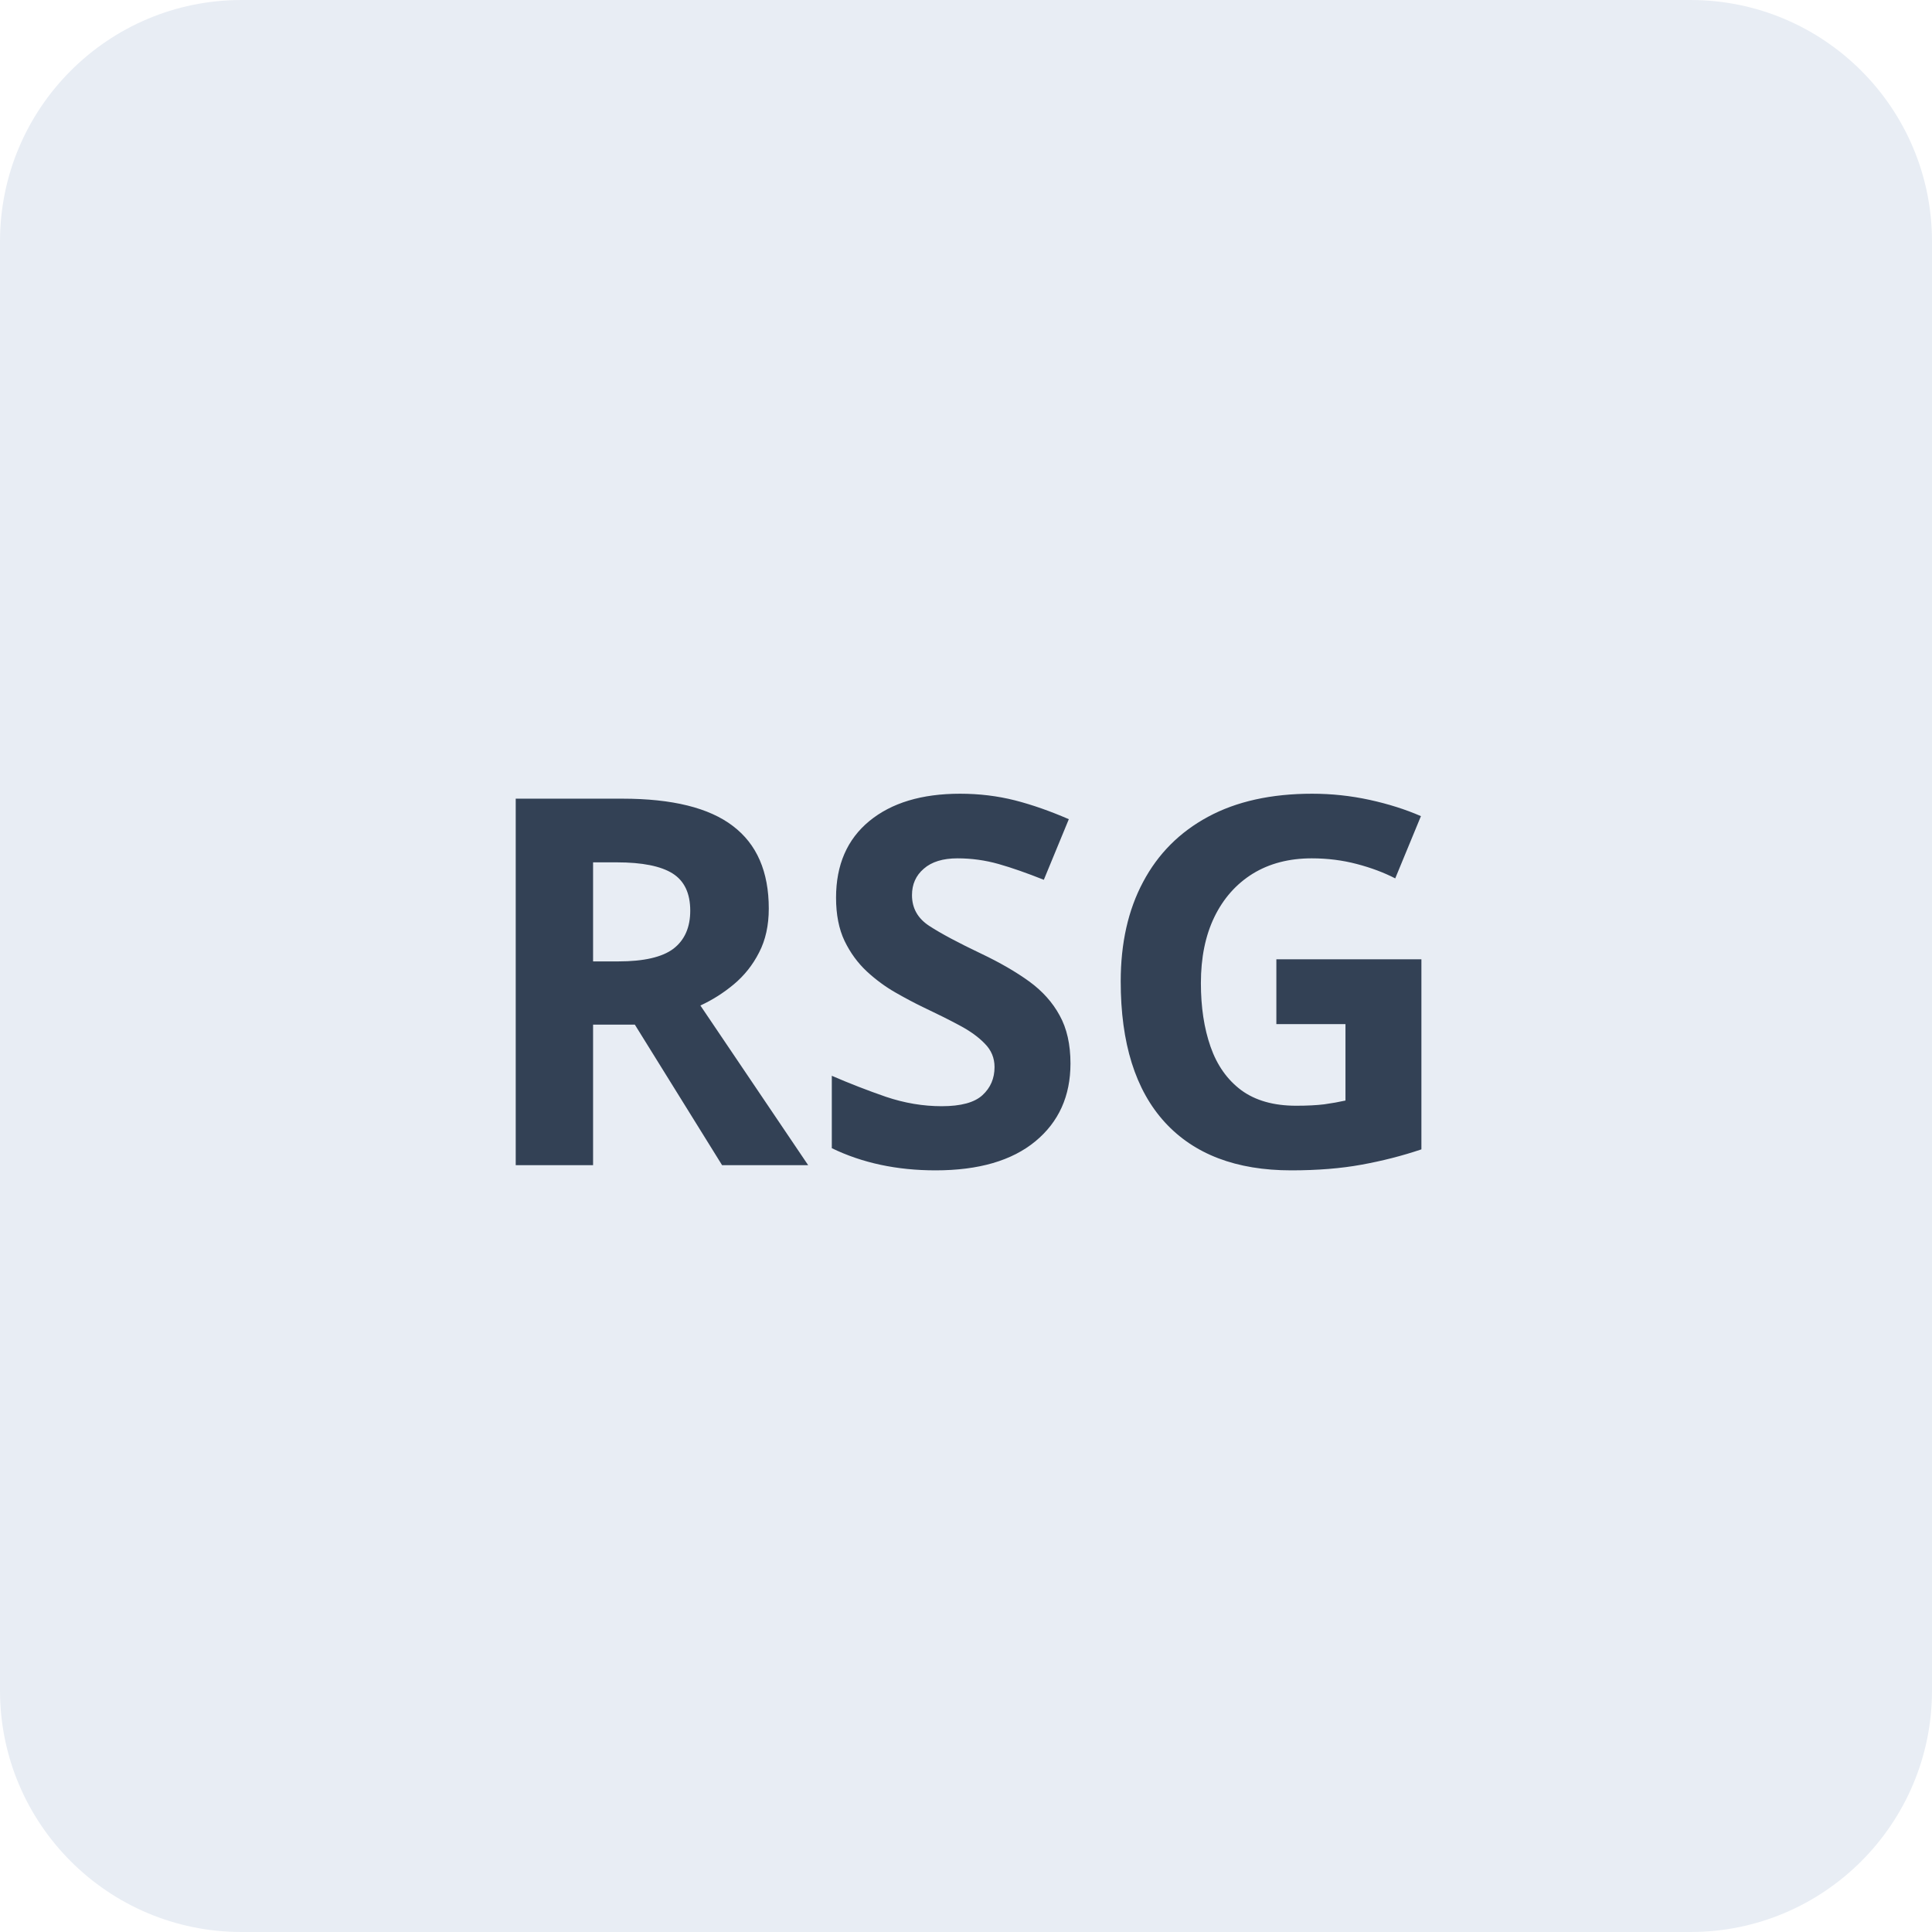
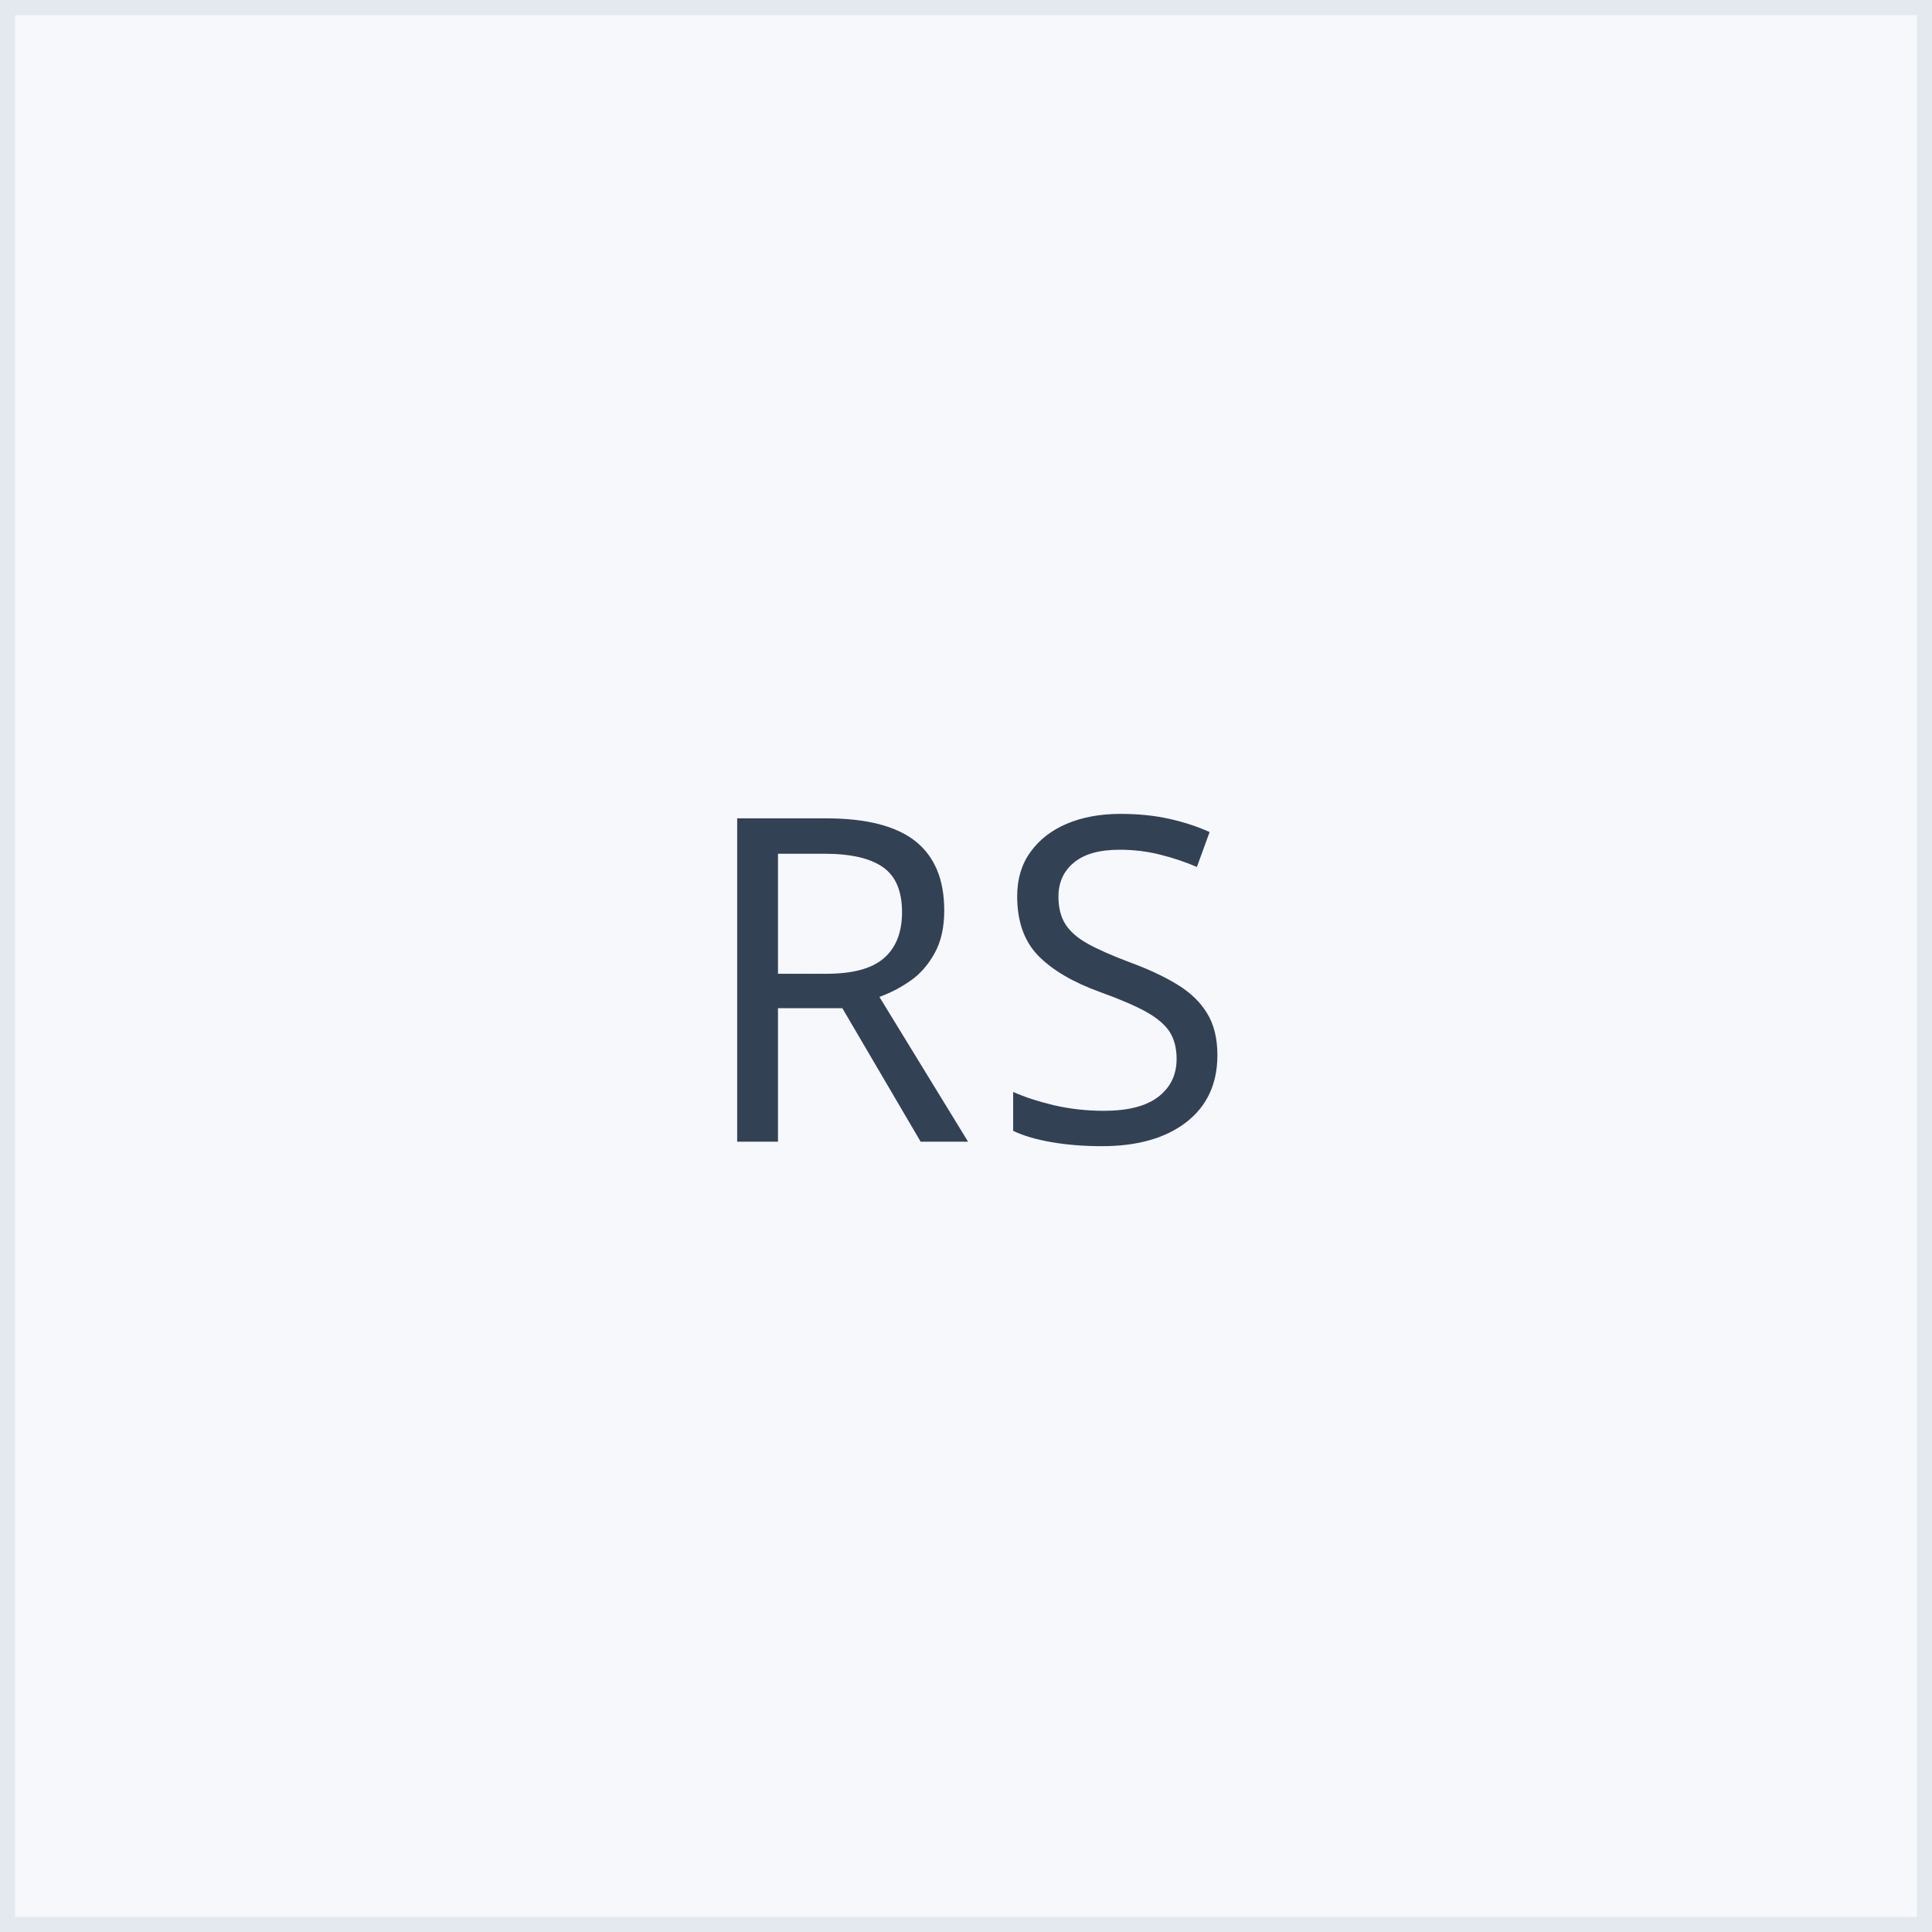
<svg xmlns="http://www.w3.org/2000/svg" viewBox="0 0 128 128" role="img" aria-hidden="true">
-   <rect width="128" height="128" rx="16" fill="#E8EDF4" />
-   <text x="64" y="64" text-anchor="middle" dominant-baseline="central" font-family="ui-sans-serif, system-ui, sans-serif" font-size="34" font-weight="600" fill="#334155">RSG</text>
+   <rect width="128" height="128" fill="#F6F8FB" />
+   <rect x="0.5" y="0.5" width="127" height="127" fill="none" stroke="#E4E9F0" />
+   <text x="64" y="64" text-anchor="middle" dominant-baseline="central" font-family="ui-sans-serif, system-ui, sans-serif" font-size="30" font-weight="500" letter-spacing="1" fill="#334155">RS</text>
</svg>
